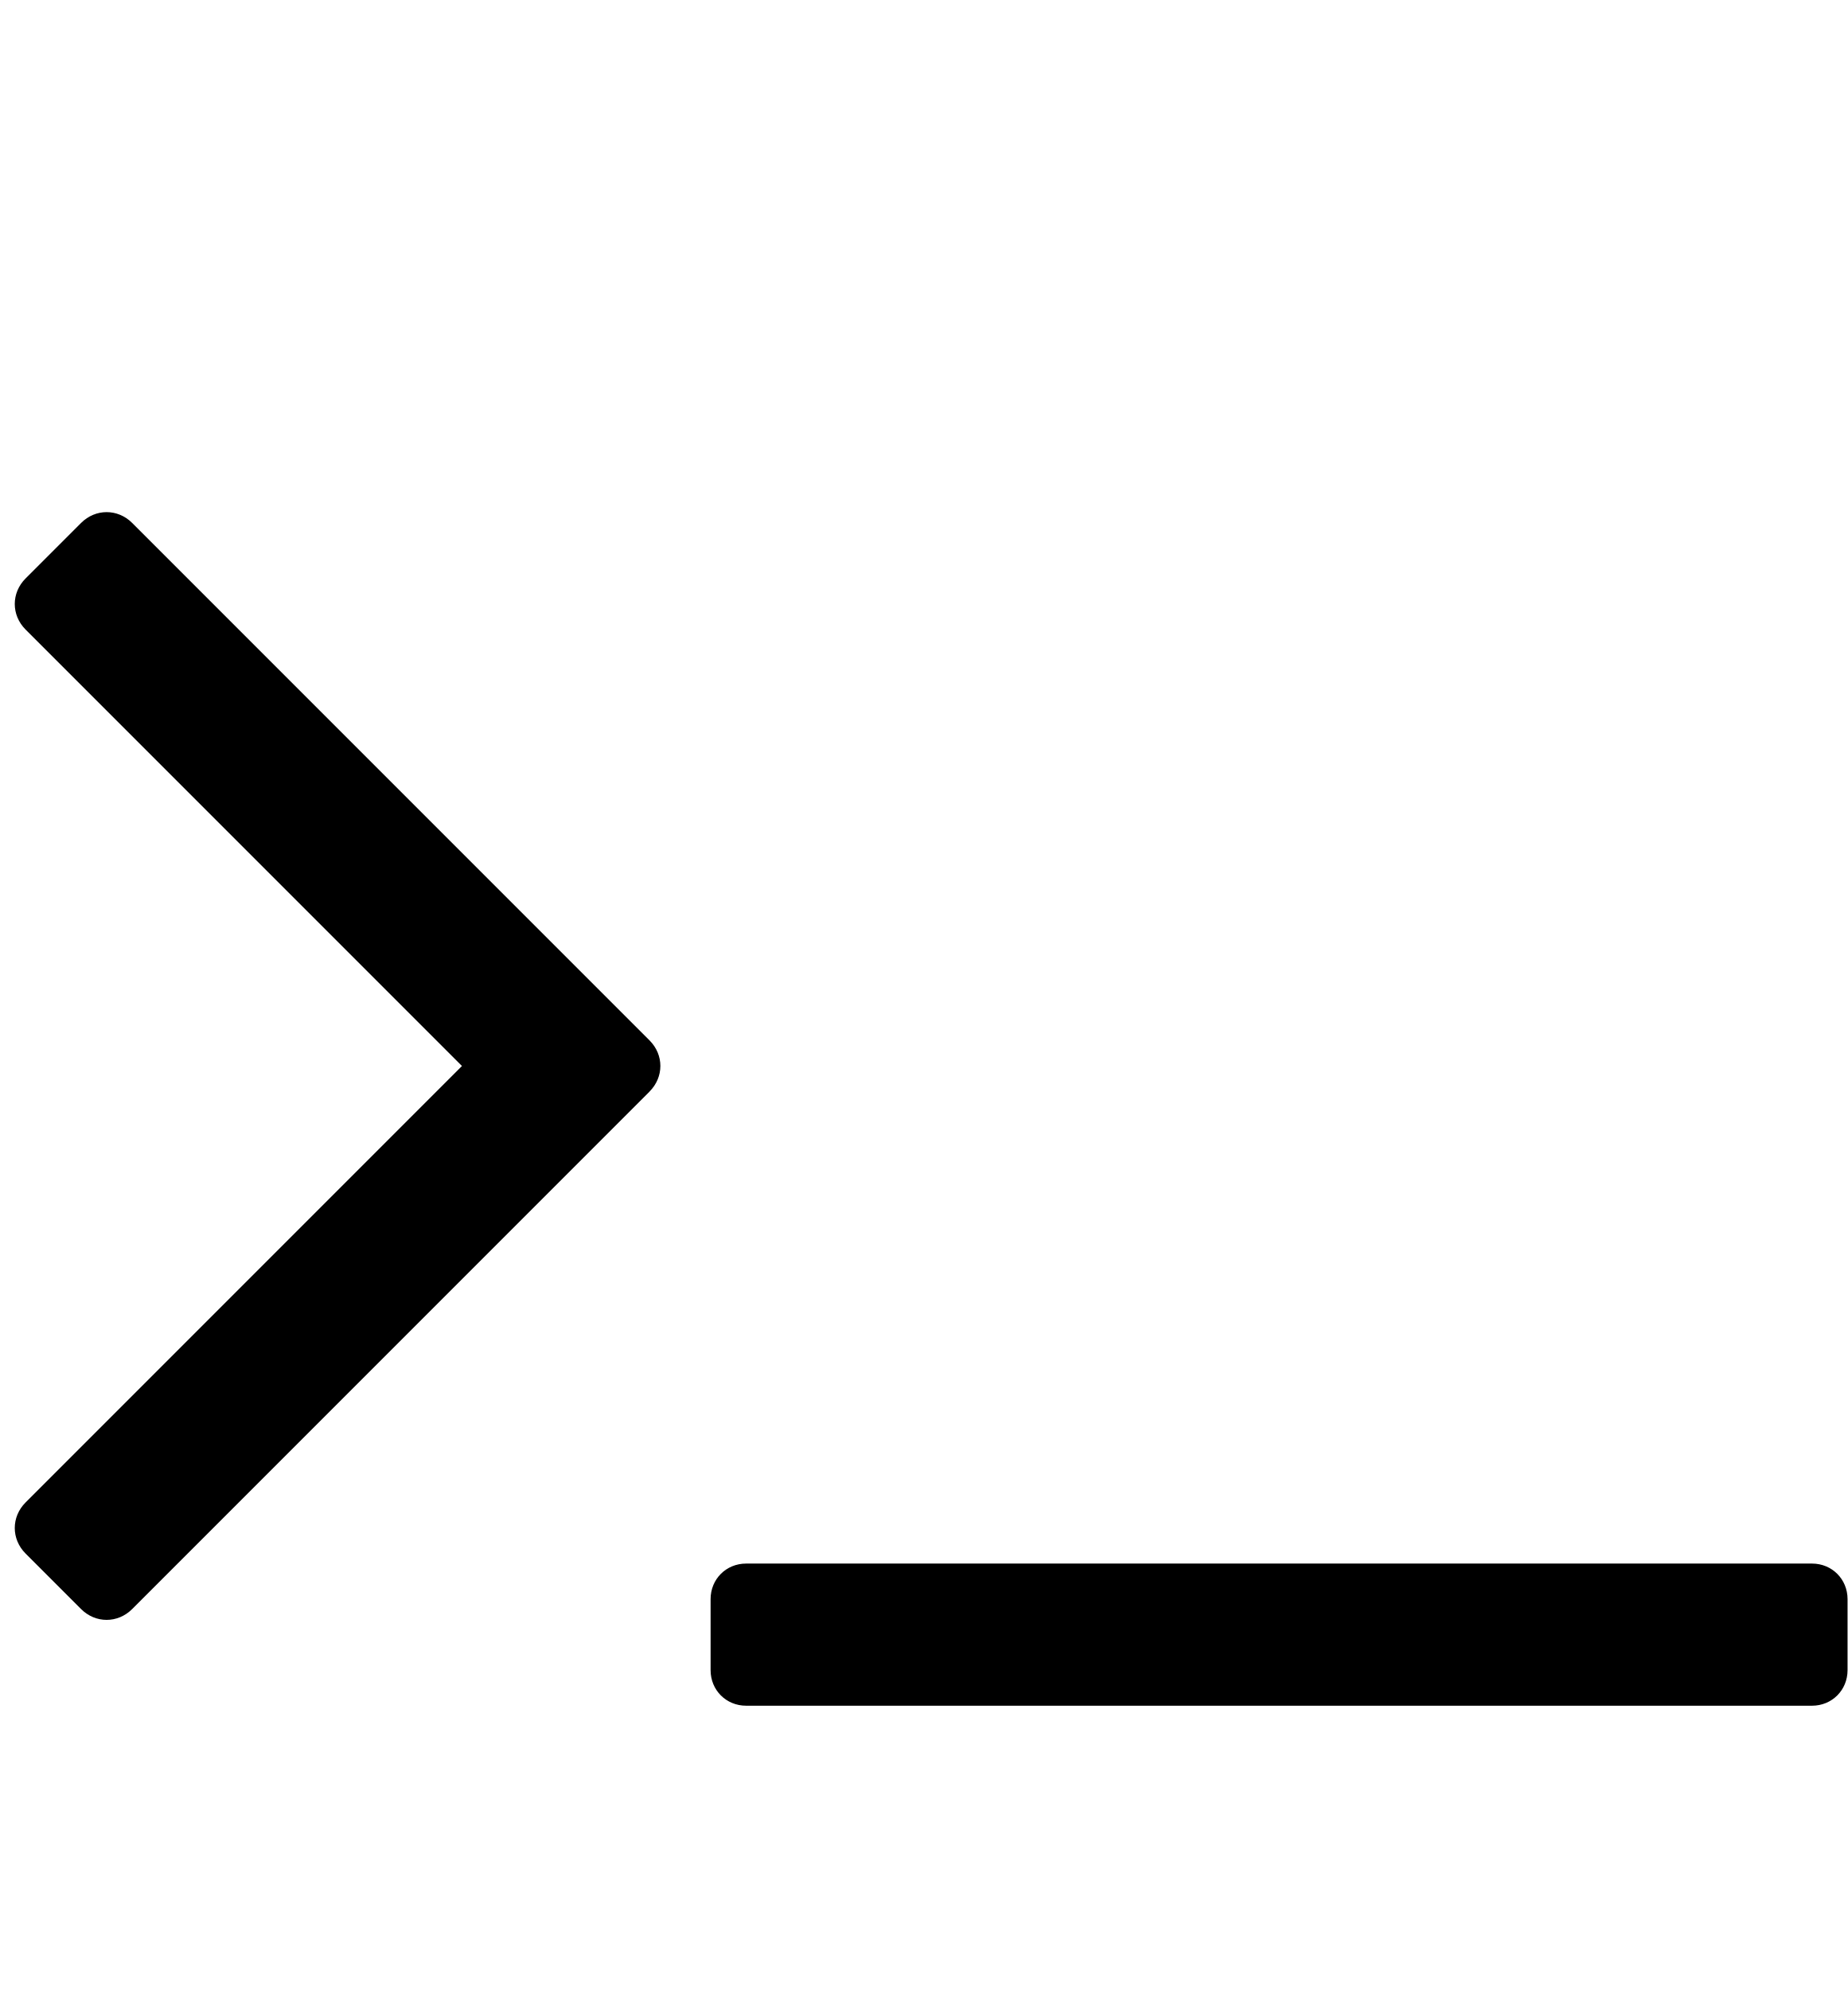
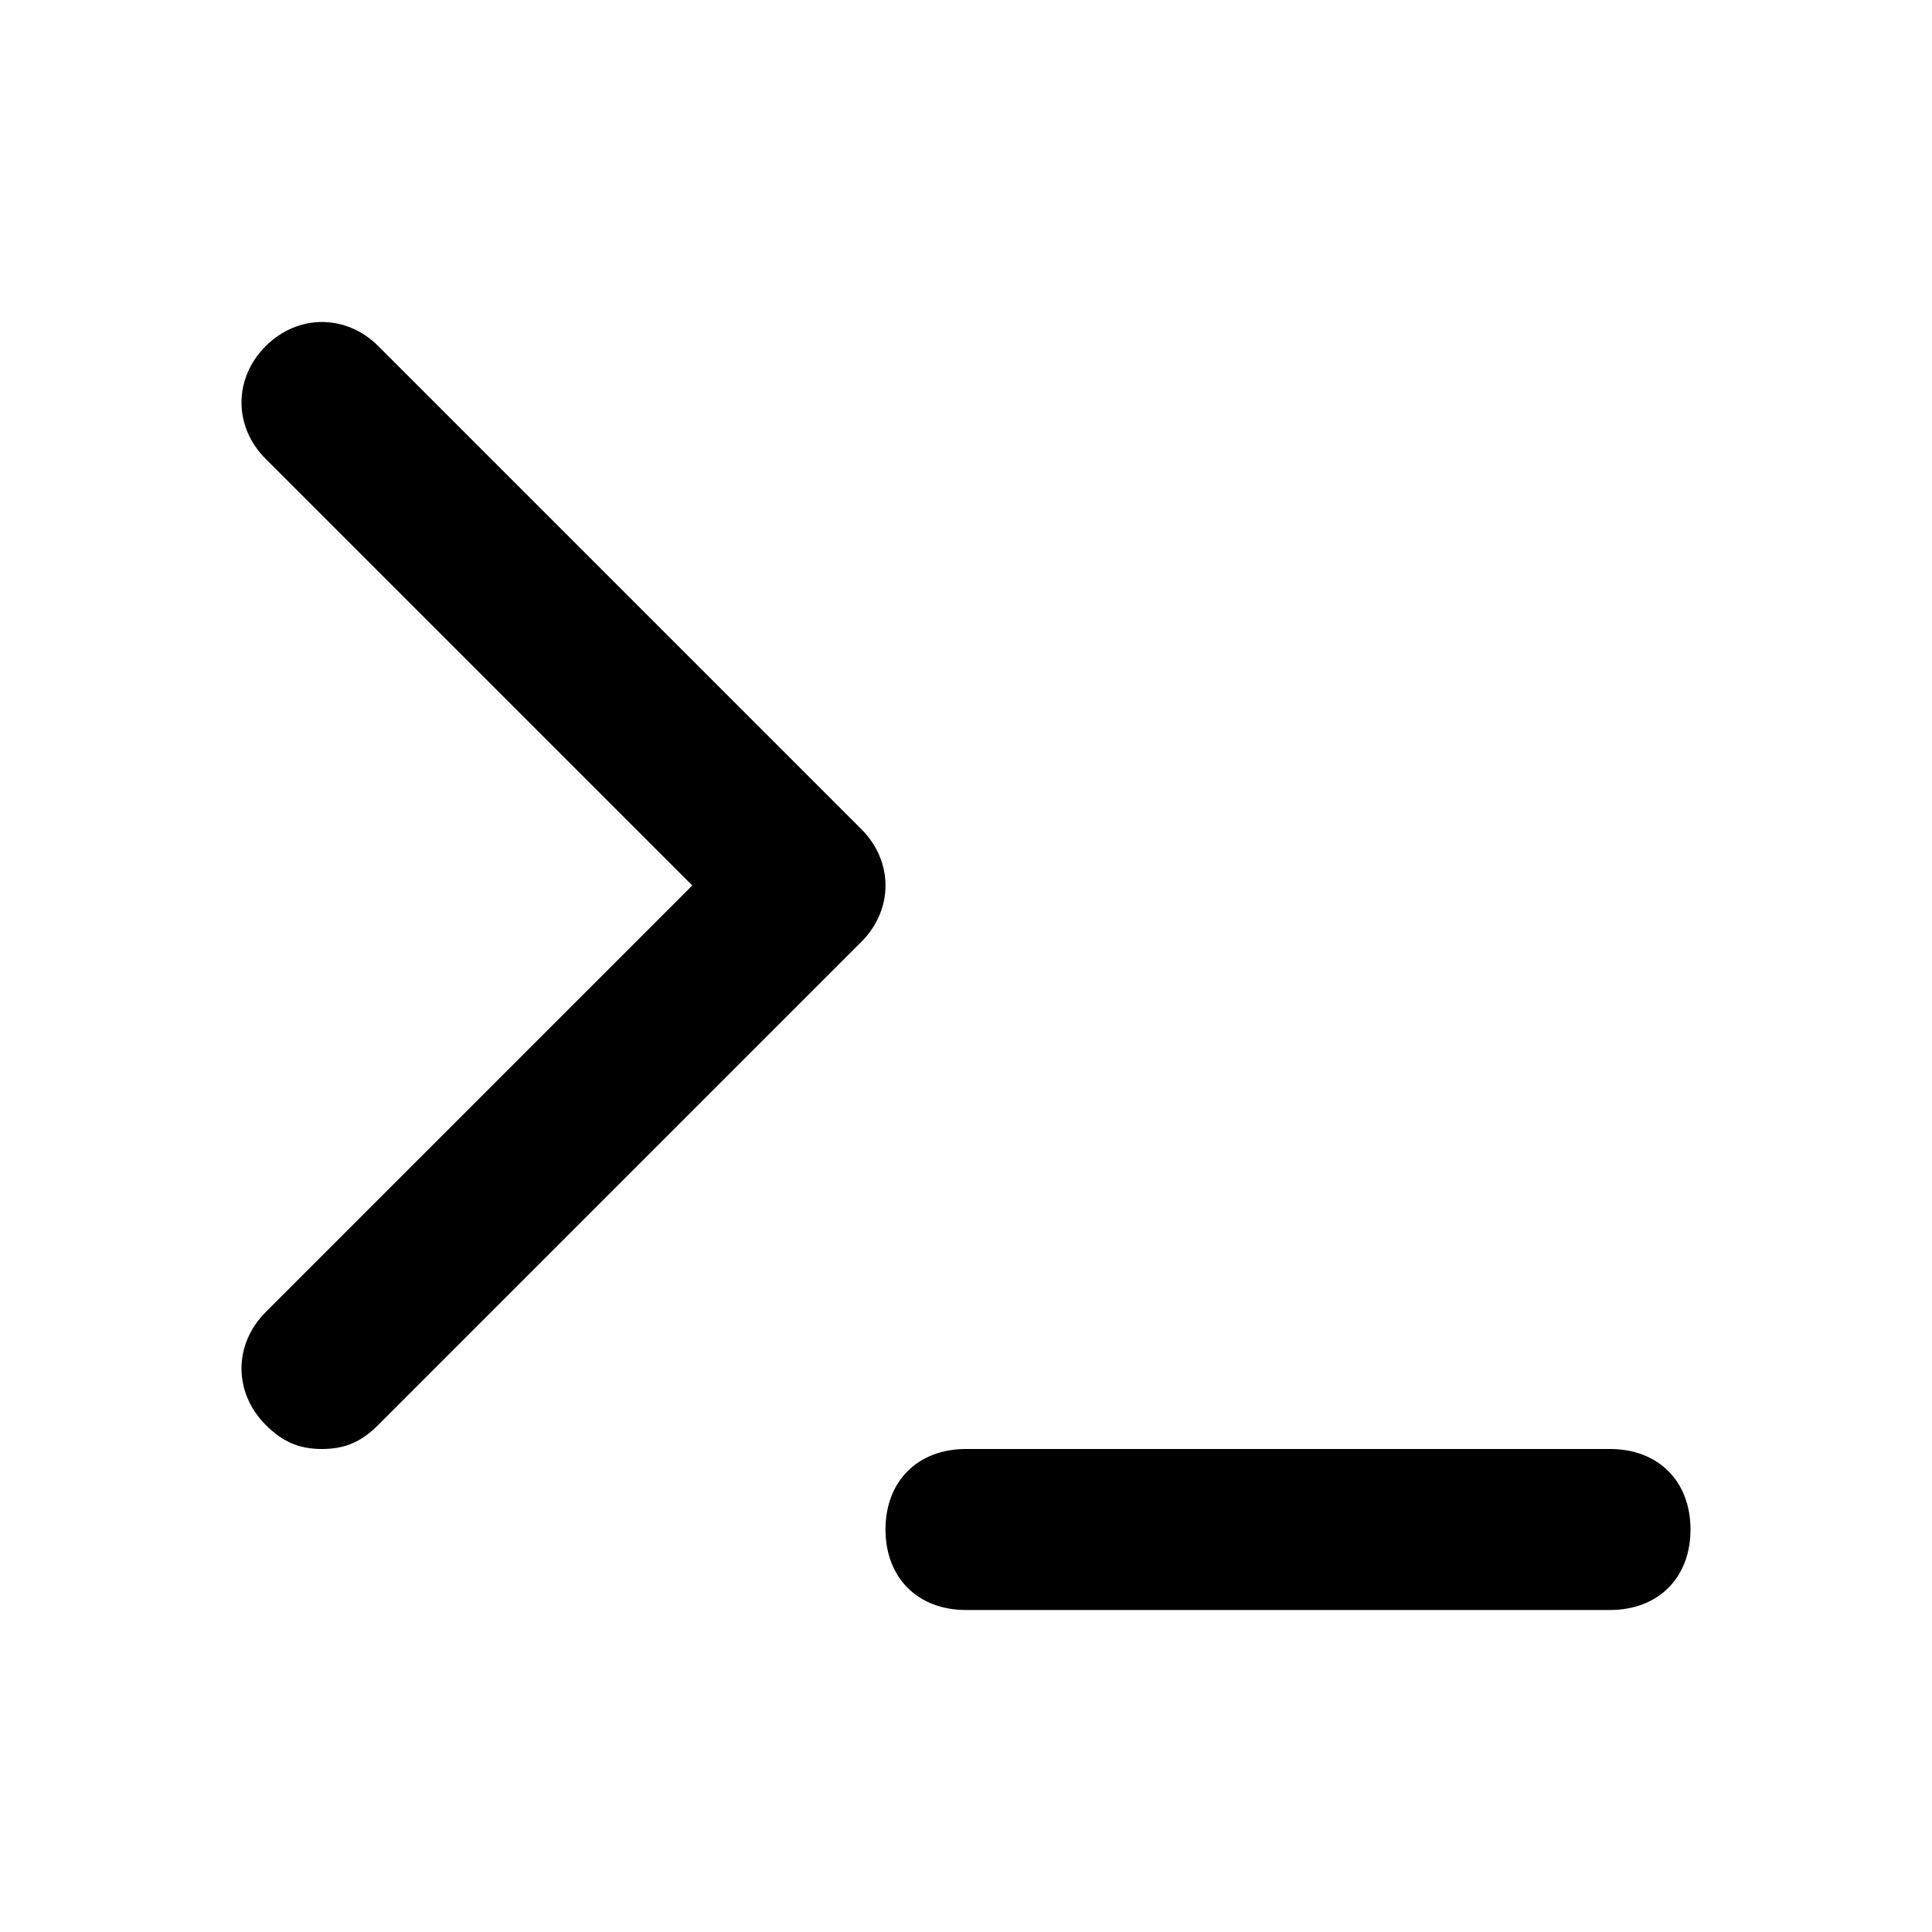
- <svg xmlns="http://www.w3.org/2000/svg" version="1.1" width="26" height="28" viewBox="0 0 26 28">
-   <path d="M9.141 15.359l-7.281 7.281c-0.203 0.203-0.516 0.203-0.719 0l-0.781-0.781c-0.203-0.203-0.203-0.516 0-0.719l6.141-6.141-6.141-6.141c-0.203-0.203-0.203-0.516 0-0.719l0.781-0.781c0.203-0.203 0.516-0.203 0.719 0l7.281 7.281c0.203 0.203 0.203 0.516 0 0.719zM26 22.5v1c0 0.281-0.219 0.5-0.5 0.5h-15c-0.281 0-0.5-0.219-0.5-0.5v-1c0-0.281 0.219-0.5 0.5-0.5h15c0.281 0 0.5 0.219 0.5 0.5z" />
+ <svg xmlns="http://www.w3.org/2000/svg" version="1.1" width="24" height="24" viewBox="0 0 24 24">
+   <path d="M10.7 10.3l-6-6c-0.4-0.4-1-0.4-1.4 0s-0.4 1 0 1.4l5.3 5.3-5.3 5.3c-0.4 0.4-0.4 1 0 1.4 0.2 0.2 0.4 0.3 0.7 0.3s0.5-0.1 0.7-0.3l6-6c0.4-0.4 0.4-1 0-1.4z" />
+   <path d="M20 18h-8c-0.6 0-1 0.4-1 1s0.4 1 1 1h8c0.6 0 1-0.4 1-1s-0.4-1-1-1z" />
</svg>
